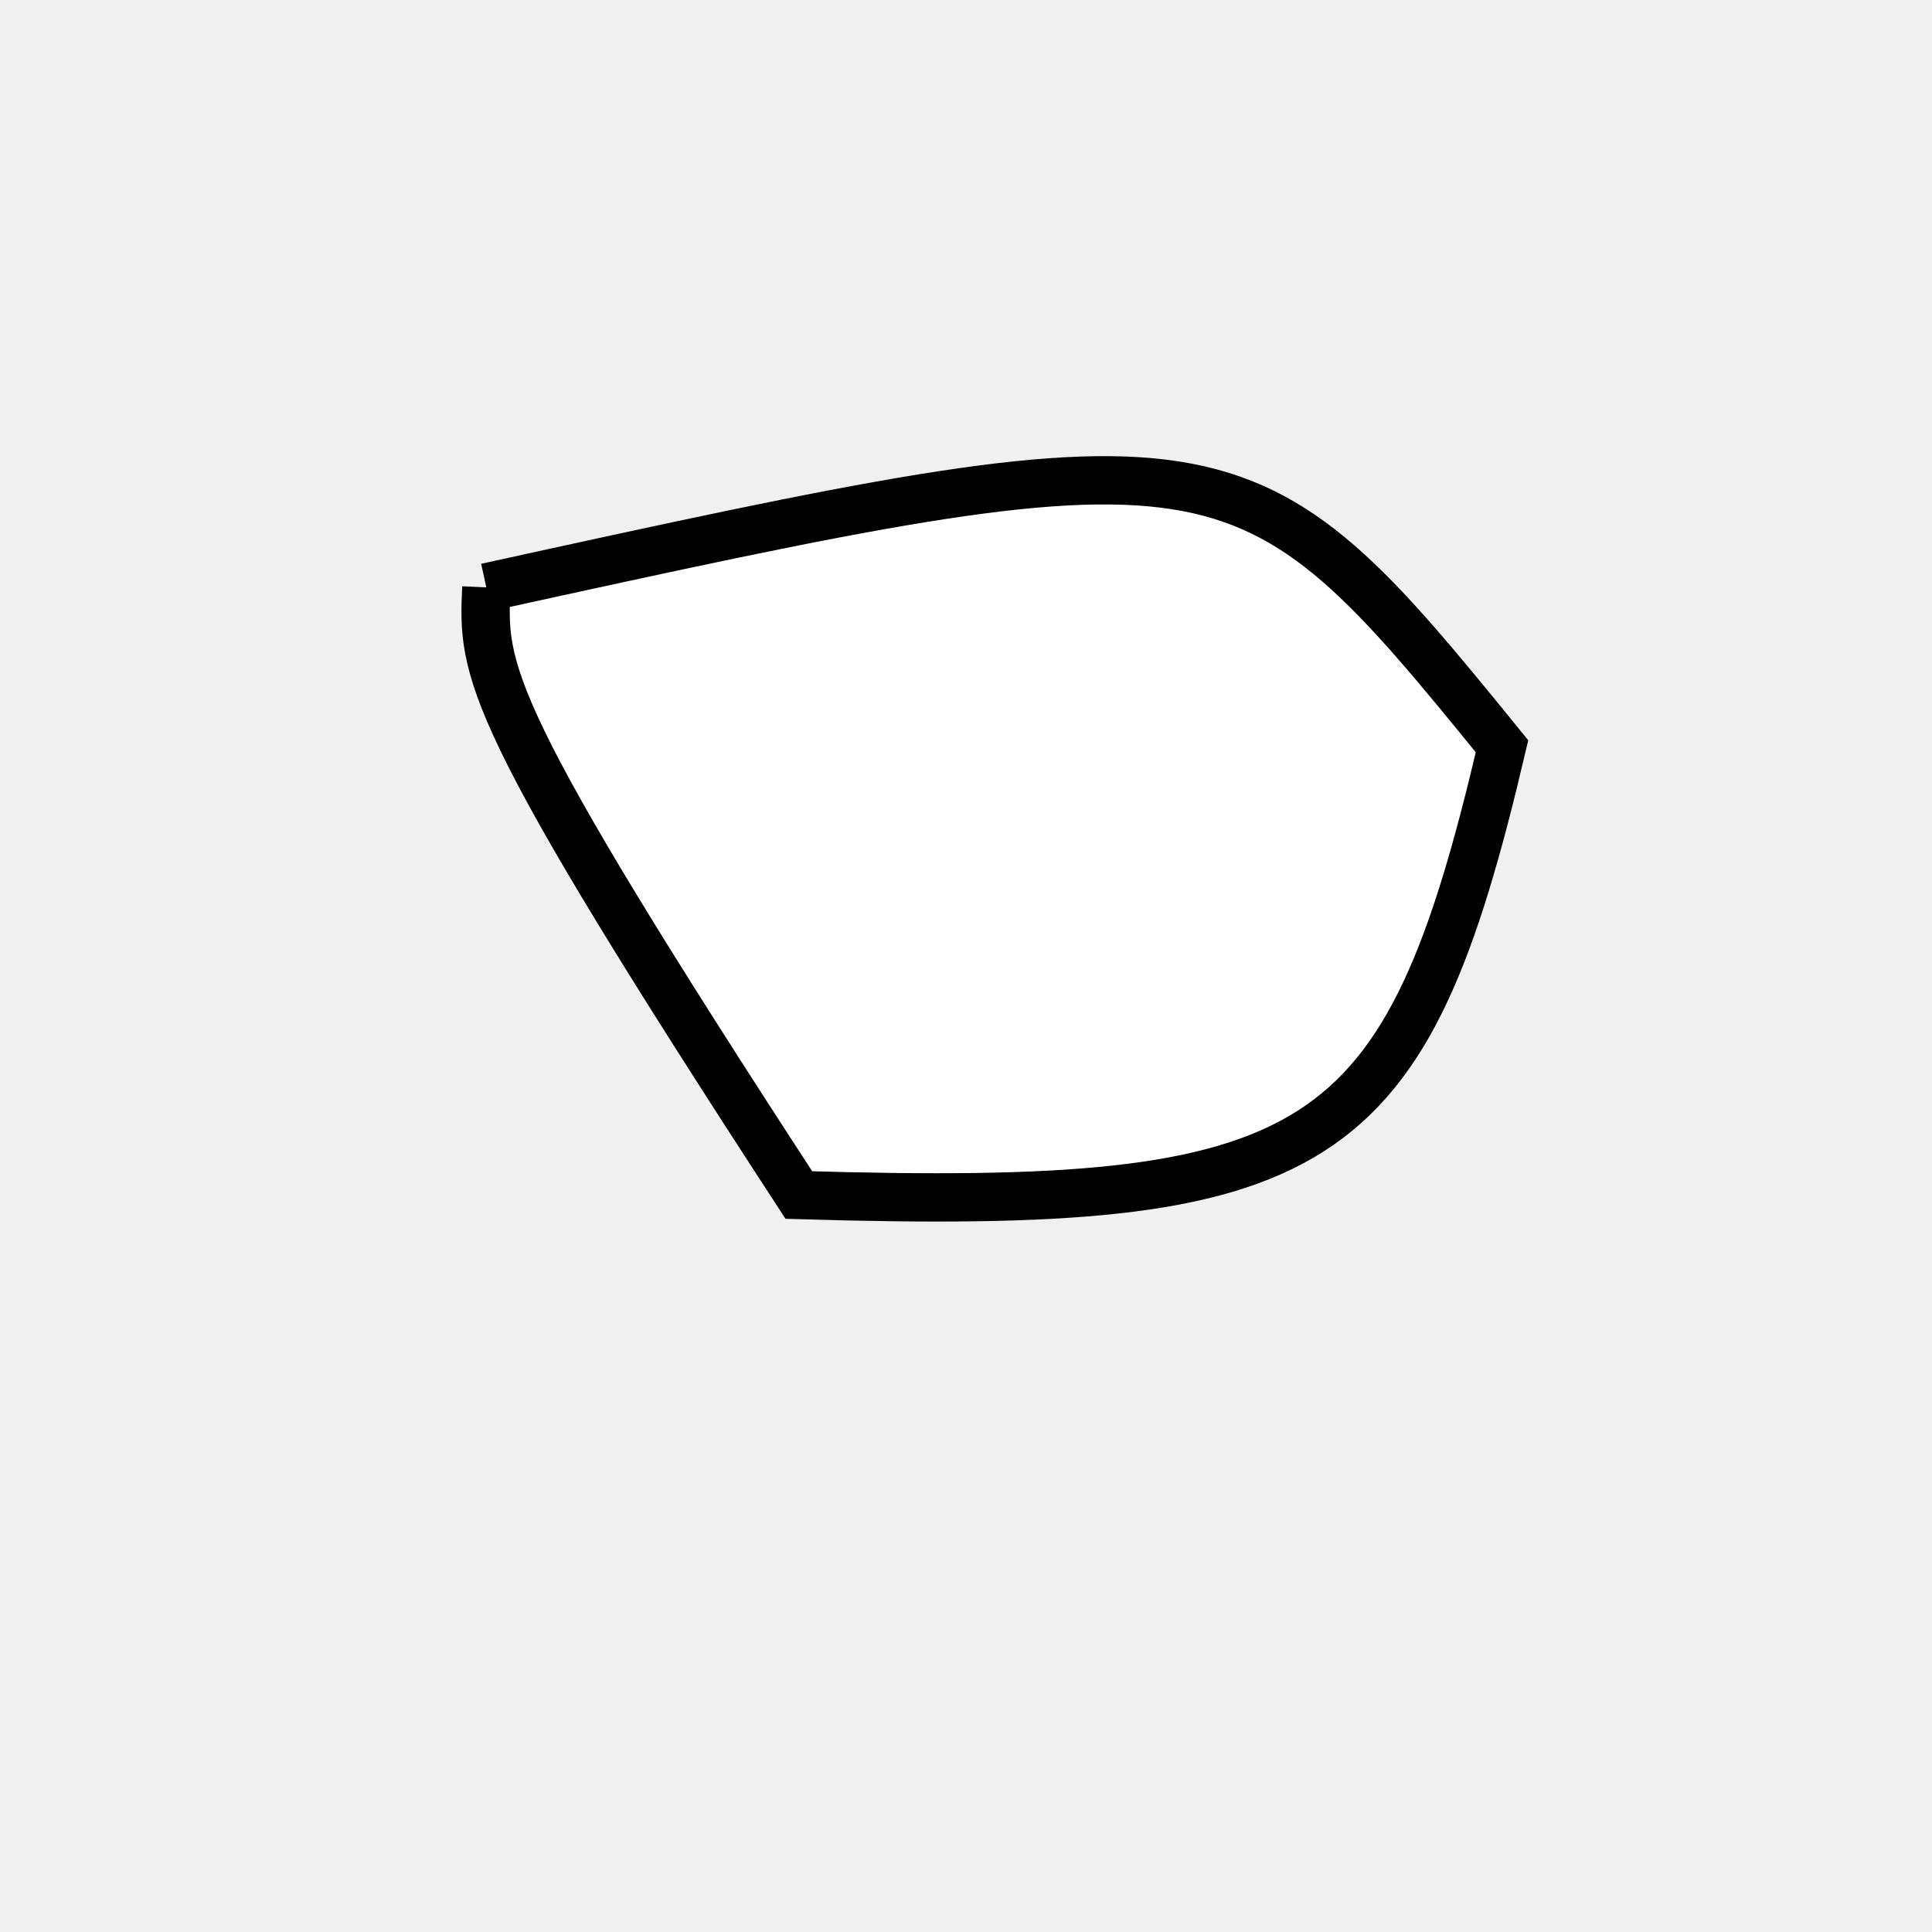
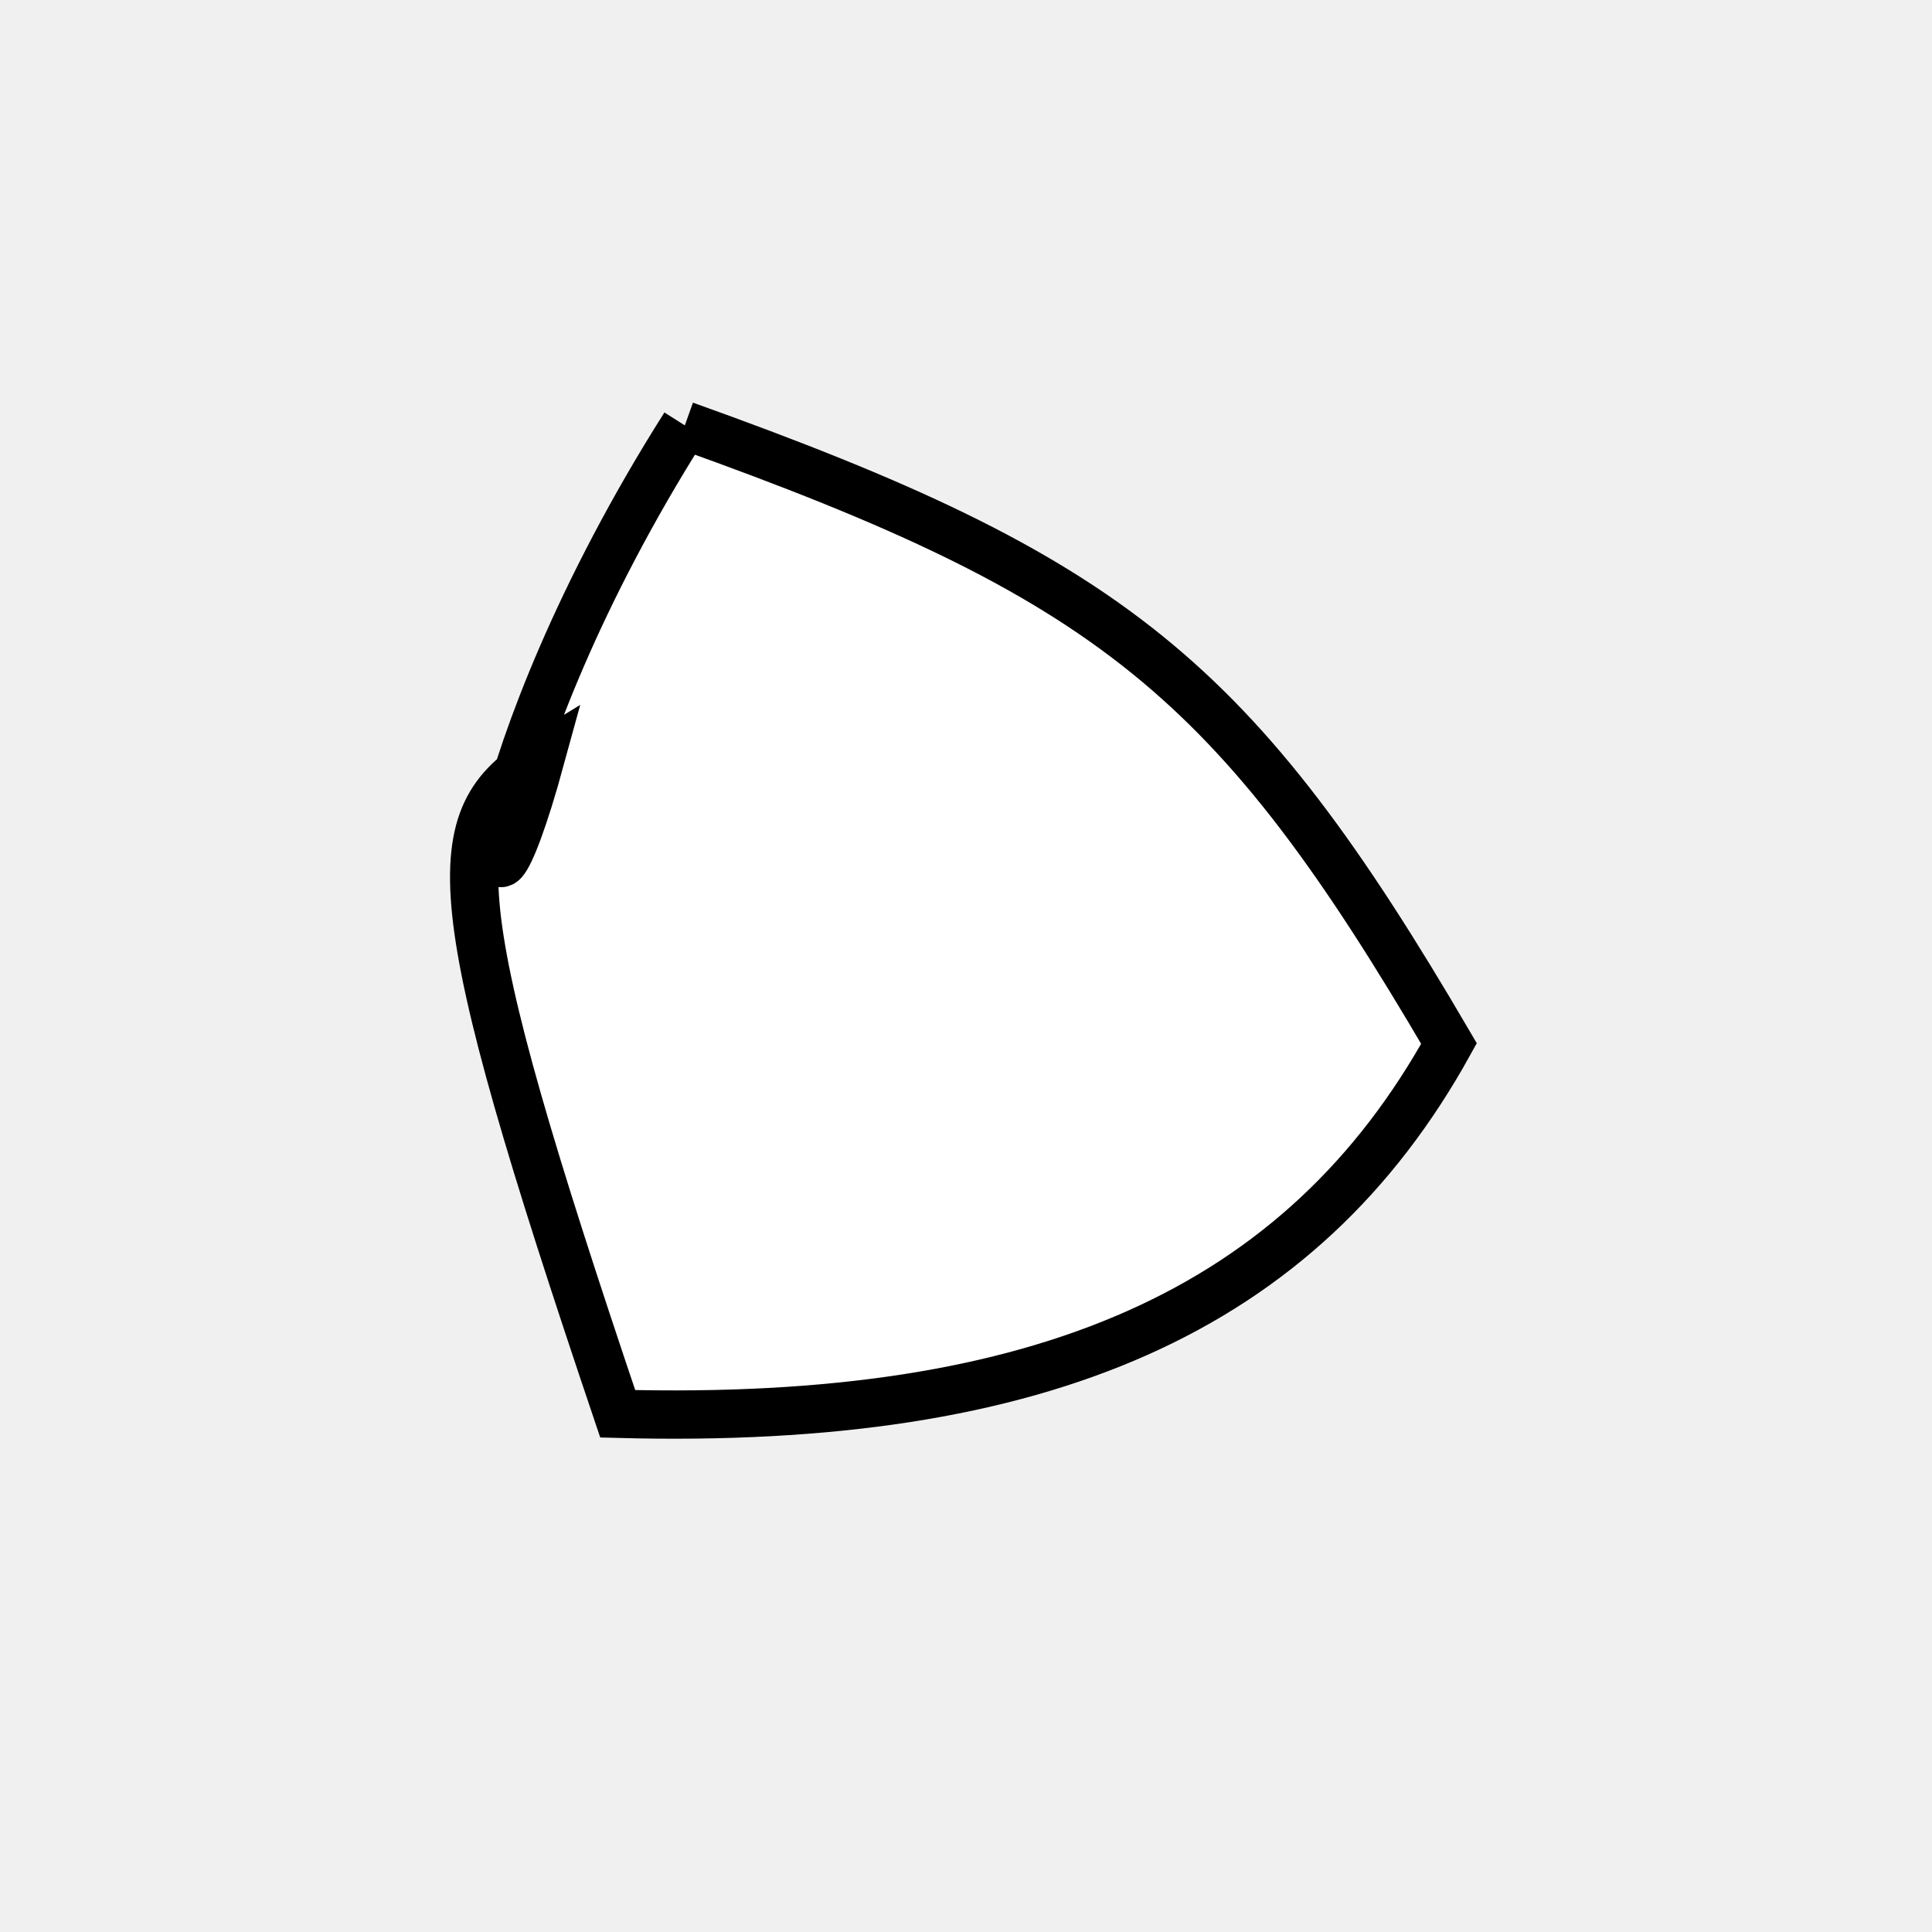
<svg xmlns="http://www.w3.org/2000/svg" width="200px" height="200px" viewBox="0 0 200 200" version="1.1">
-   <path d="M 50.345 60.806C 127.392 43.894 128.539 44.073 155.489 77.258 C 145.474 119.902 136.974 125.327 82.697 123.71 C 49.947 73.463 49.947 69.559 50.345 60.806" fill="white" stroke-dasharray="[0,0]" stroke="black" stroke-width="5" />
+   <path d="M 70.892 44.036C 115.164 59.868 127.82 70.105 150.0 108.029 C 134.752 135.608 107.958 147.541 63.945 146.355 C 45.741 92.442 45.741 84.649 55.993 78.385C 48.713 105.018 48.713 79.019 70.892 44.036" fill="white" stroke-dasharray="[0,0]" stroke="black" stroke-width="5" />
</svg>
